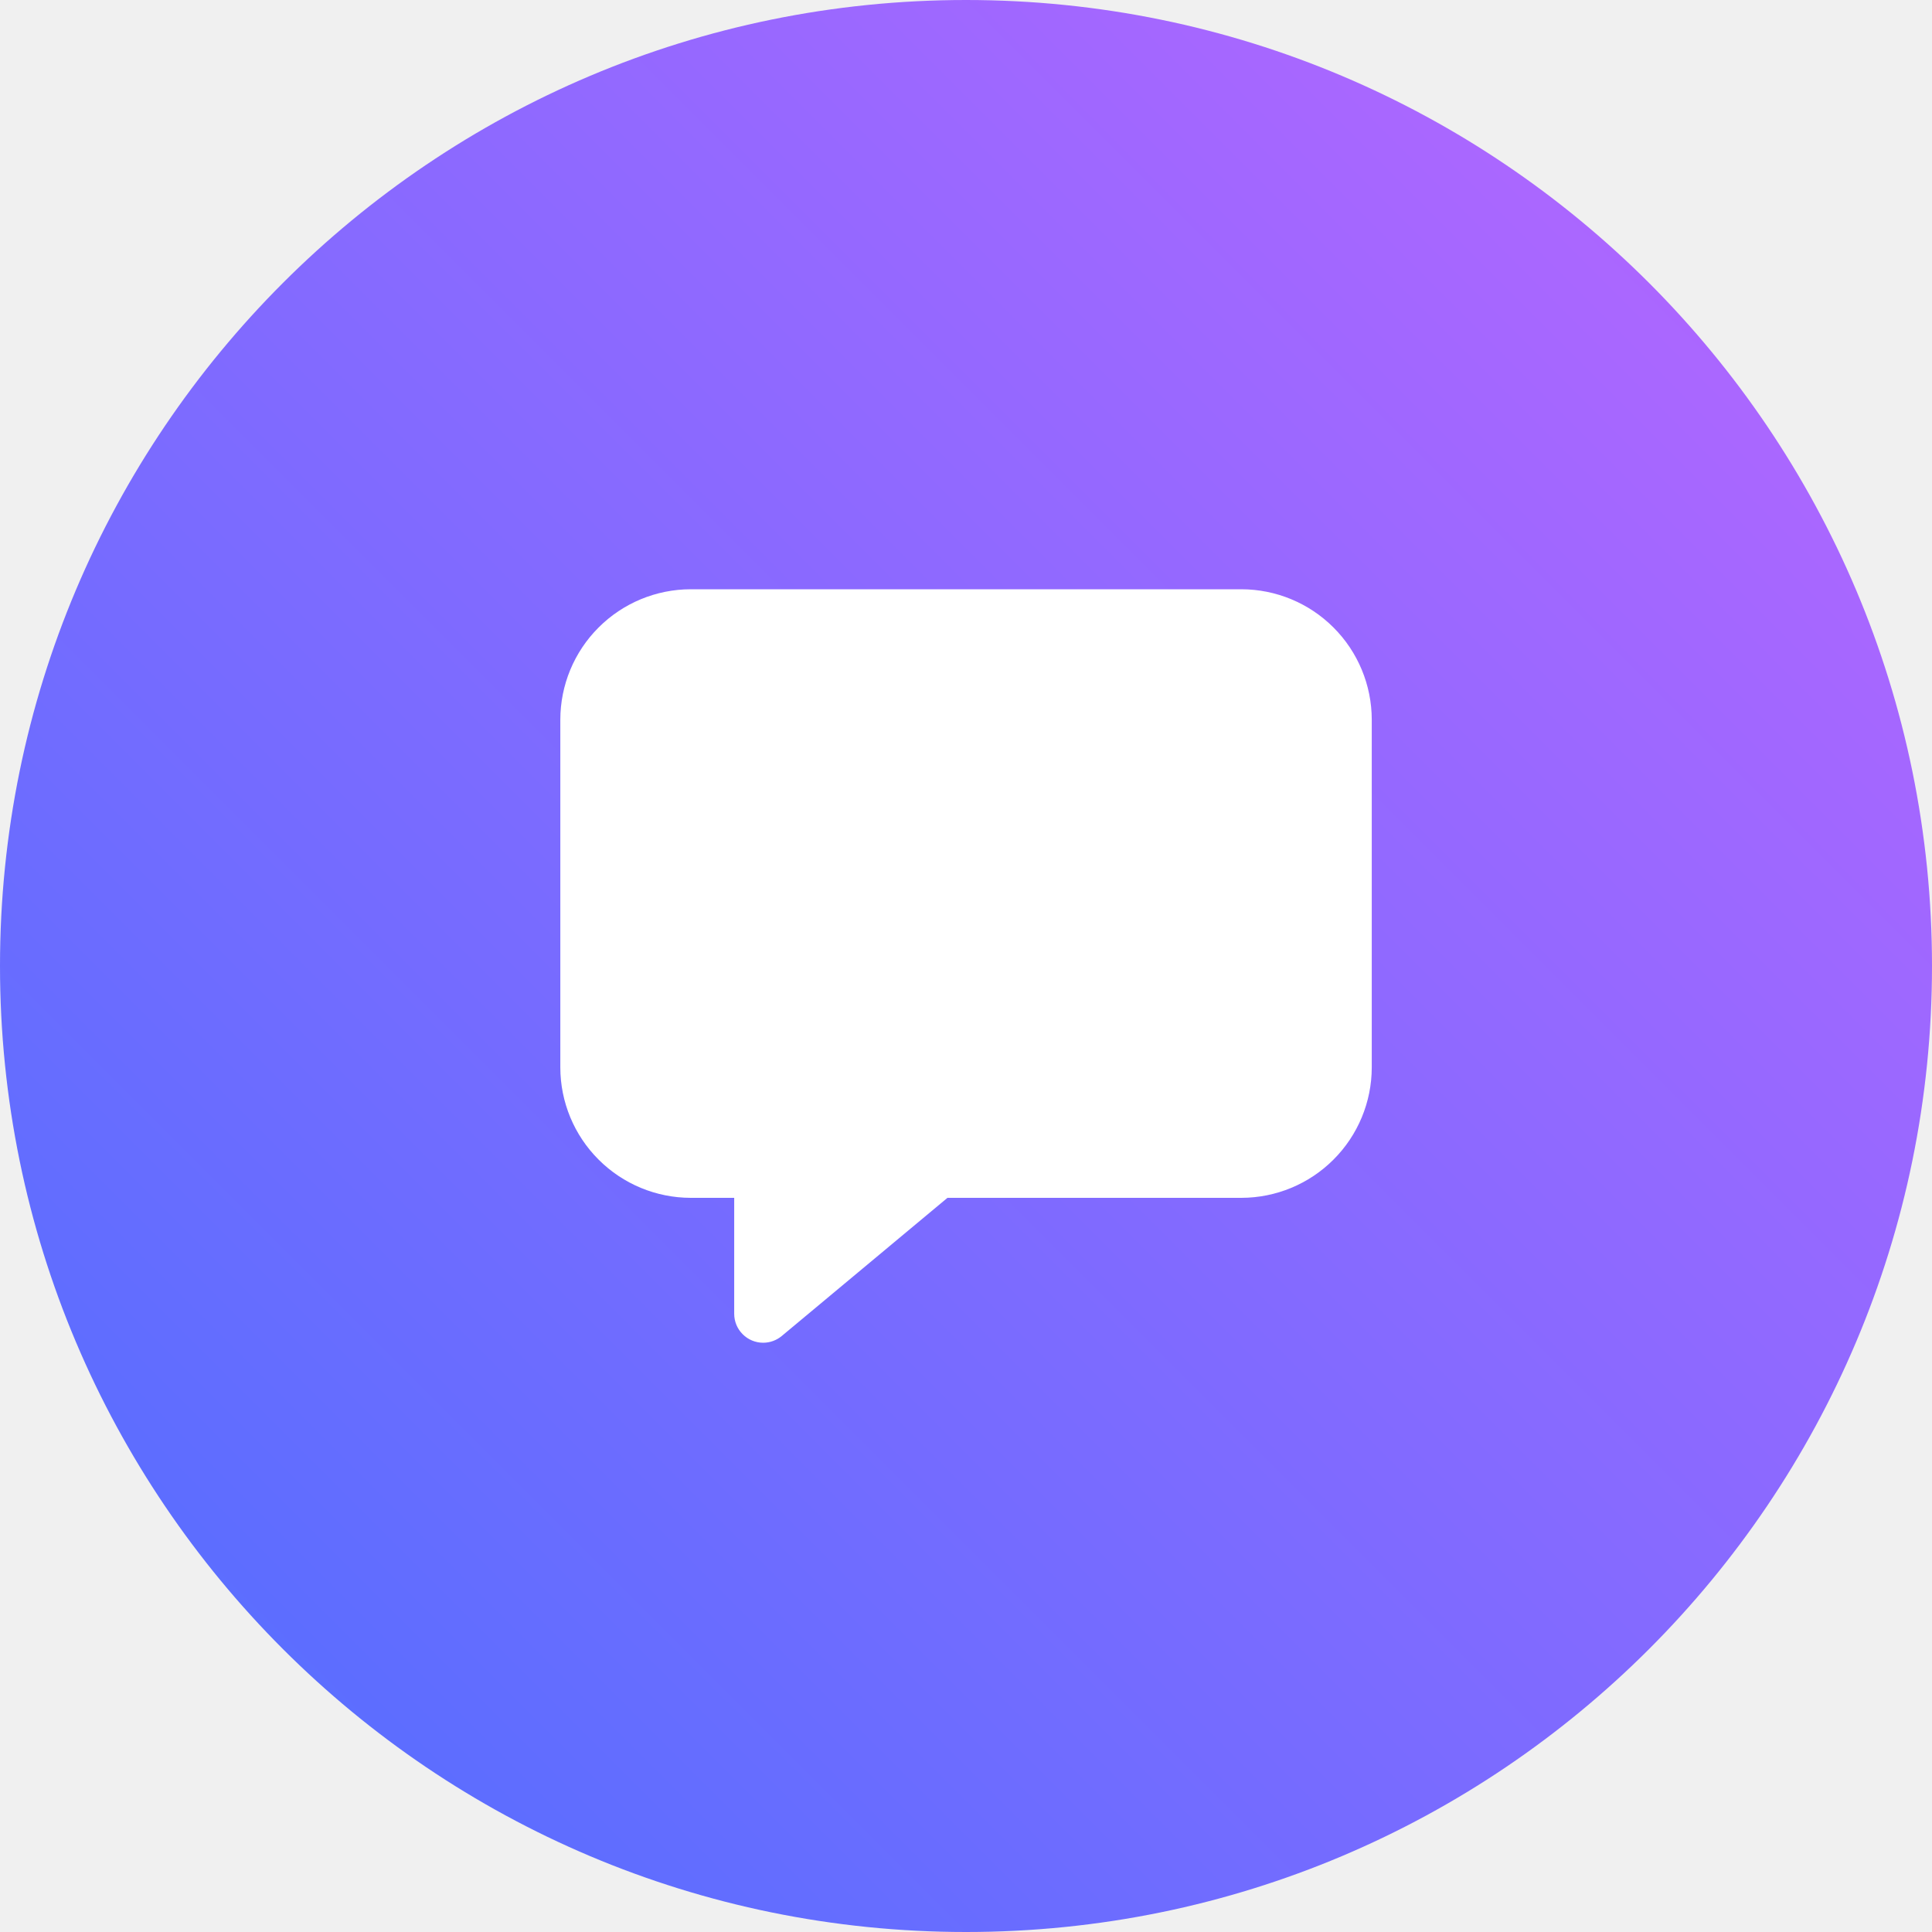
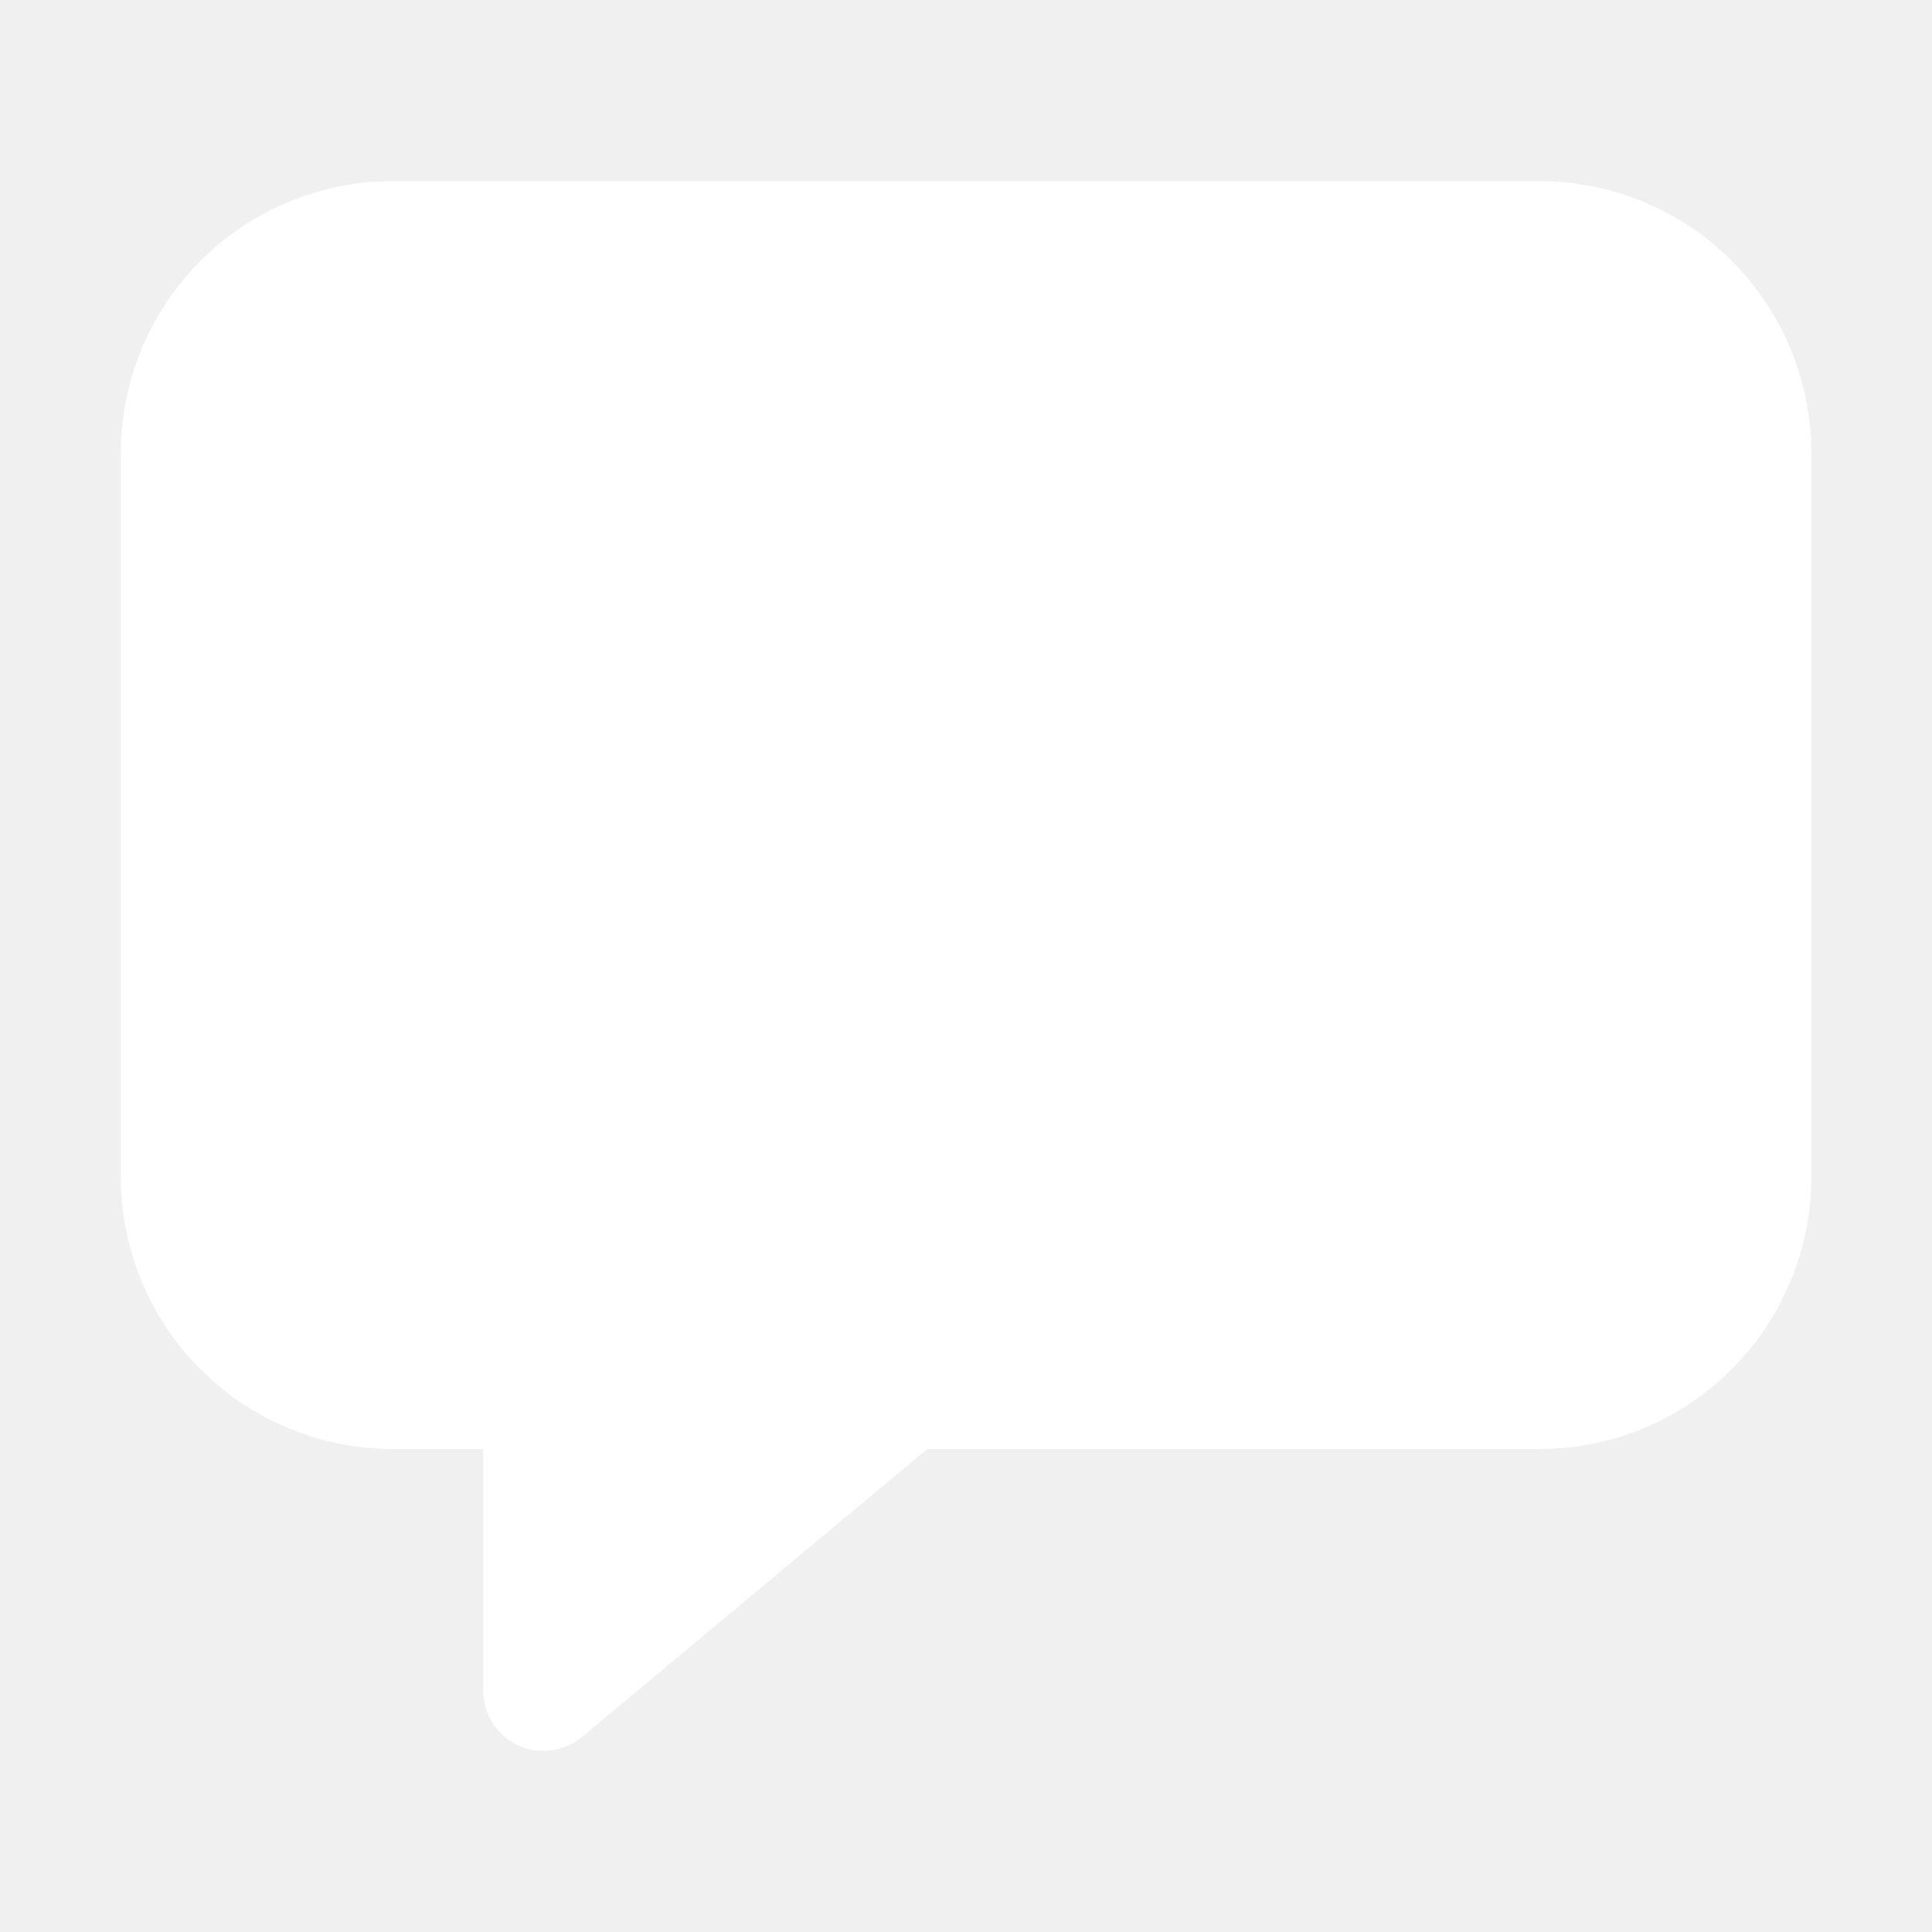
- <svg xmlns="http://www.w3.org/2000/svg" width="50" height="50" viewBox="0 0 50 50" fill="none">
-   <circle cx="25" cy="25" r="25" fill="url(#paint0_linear_1272_3448)" />
-   <path d="M19.751 34.75C19.552 34.75 19.361 34.671 19.221 34.53C19.08 34.39 19.001 34.199 19.001 34V31H17.876C16.981 30.999 16.123 30.643 15.491 30.01C14.858 29.378 14.502 28.52 14.501 27.625V18.625C14.502 17.73 14.858 16.872 15.491 16.24C16.123 15.607 16.981 15.251 17.876 15.25H32.126C33.021 15.251 33.879 15.607 34.511 16.24C35.144 16.872 35.5 17.73 35.501 18.625V27.625C35.5 28.52 35.144 29.378 34.511 30.01C33.879 30.643 33.021 30.999 32.126 31H24.52L20.231 34.576C20.096 34.688 19.927 34.75 19.751 34.75V34.75Z" fill="white" />
-   <defs>
-     <linearGradient id="paint0_linear_1272_3448" x1="50" y1="0" x2="0" y2="50" gradientUnits="userSpaceOnUse">
-       <stop stop-color="#BB65FF" />
-       <stop offset="1" stop-color="#4C6FFF" />
-     </linearGradient>
-   </defs>
+ <svg xmlns="http://www.w3.org/2000/svg" width="24" height="24" viewBox="0 0 24 24" fill="none">
+   <path d="M6.751 21.75C6.552 21.75 6.361 21.671 6.221 21.53C6.08 21.39 6.001 21.199 6.001 21V18H4.876C3.981 17.999 3.123 17.643 2.491 17.01C1.858 16.378 1.502 15.52 1.501 14.625V5.625C1.502 4.73 1.858 3.872 2.491 3.24C3.123 2.607 3.981 2.251 4.876 2.25H19.126C20.021 2.251 20.879 2.607 21.511 3.24C22.144 3.872 22.5 4.73 22.501 5.625V14.625C22.5 15.52 22.144 16.378 21.511 17.01C20.879 17.643 20.021 17.999 19.126 18H11.52L7.231 21.576C7.096 21.688 6.927 21.75 6.751 21.75V21.75Z" fill="white" />
</svg>
